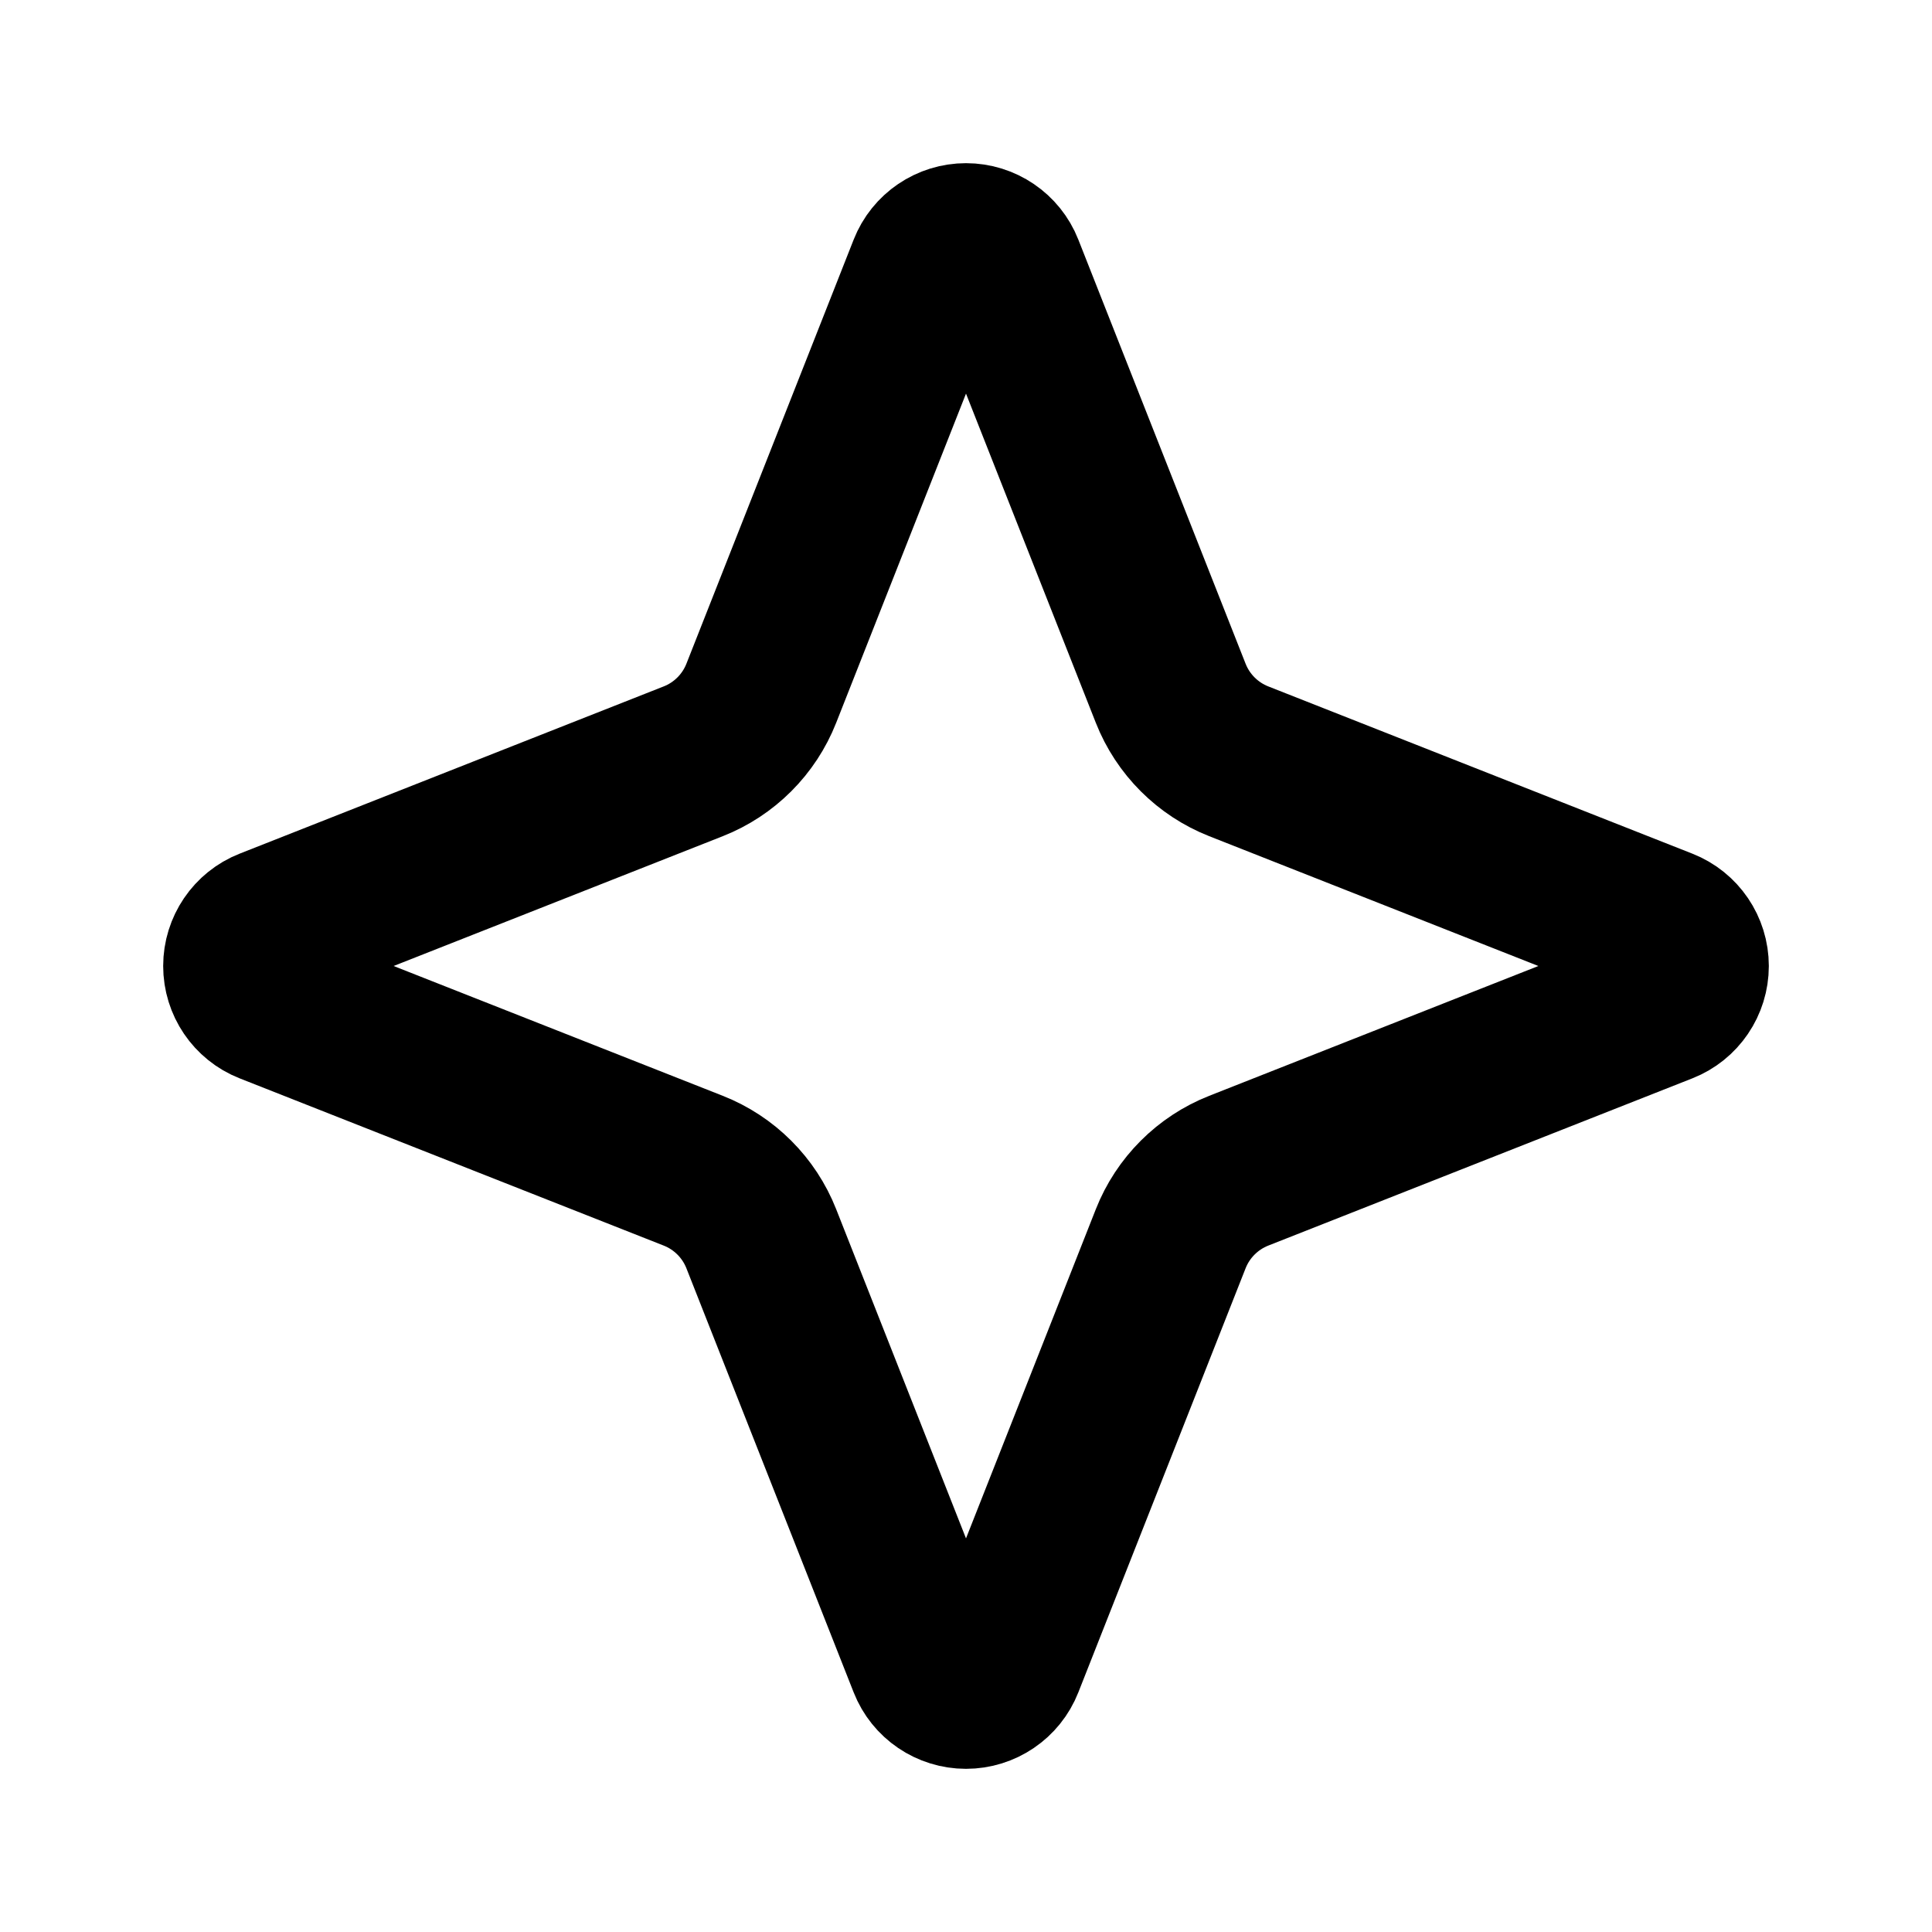
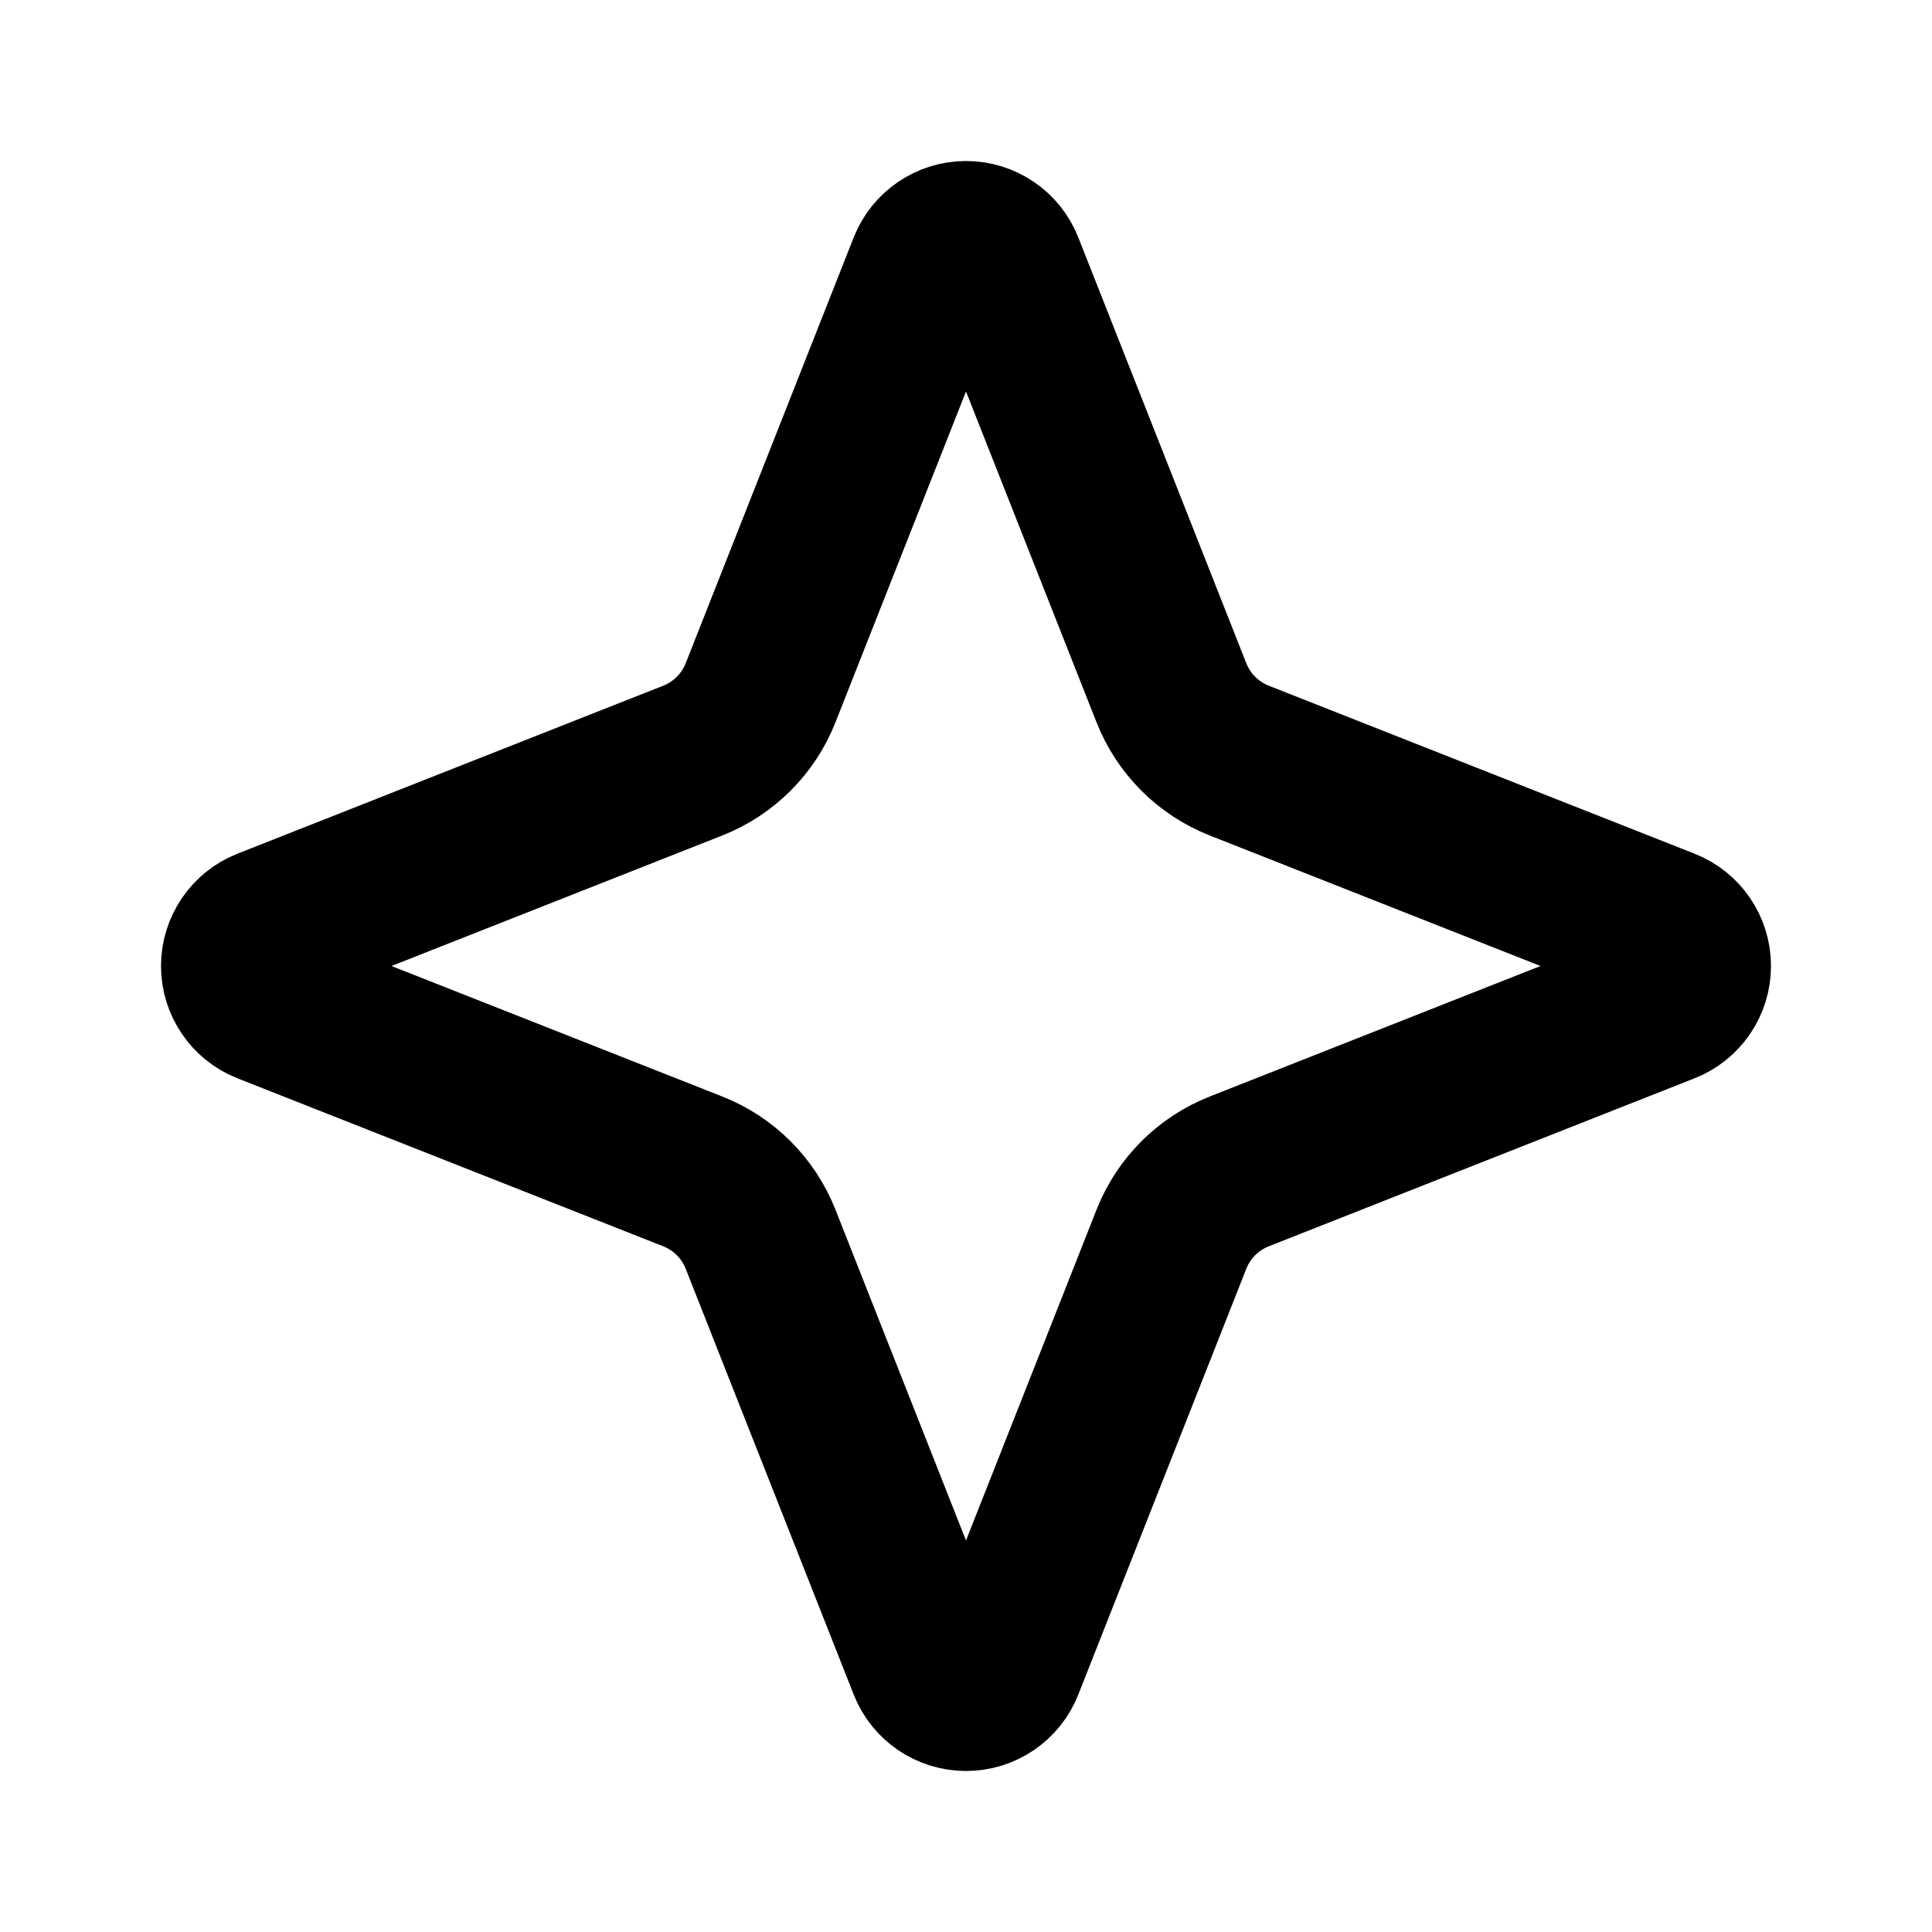
<svg xmlns="http://www.w3.org/2000/svg" width="24" height="24" viewBox="0 0 24 24" fill="none">
-   <path d="M12.465 3.343L14.543 8.612C14.695 8.998 15.002 9.305 15.388 9.457L20.657 11.535C20.848 11.61 20.973 11.795 20.973 12C20.973 12.205 20.848 12.39 20.657 12.465L15.388 14.543C15.002 14.695 14.695 15.002 14.543 15.388L12.465 20.657C12.39 20.848 12.205 20.973 12 20.973C11.795 20.973 11.61 20.848 11.535 20.657L9.457 15.388C9.305 15.002 8.998 14.695 8.612 14.543L3.343 12.465C3.152 12.39 3.027 12.205 3.027 12C3.027 11.795 3.152 11.61 3.343 11.535L8.612 9.457C8.998 9.305 9.305 8.998 9.457 8.612L11.535 3.343C11.61 3.152 11.795 3.027 12 3.027C12.205 3.027 12.39 3.152 12.465 3.343Z" fill="none" stroke="black" stroke-width="2" stroke-linecap="round" stroke-linejoin="round" />
+   <path d="M12.465 3.317L14.551 8.604C14.703 8.991 15.009 9.297 15.396 9.449L20.683 11.535C20.875 11.61 21 11.795 21 12C21 12.205 20.875 12.39 20.683 12.465L15.396 14.551C15.009 14.703 14.703 15.009 14.551 15.396L12.465 20.683C12.39 20.875 12.205 21 12 21C11.795 21 11.61 20.875 11.535 20.683L9.449 15.396C9.297 15.009 8.991 14.703 8.604 14.551L3.317 12.465C3.126 12.39 3 12.205 3 12C3 11.795 3.126 11.61 3.317 11.535L8.604 9.449C8.991 9.297 9.297 8.991 9.449 8.604L11.535 3.317C11.61 3.126 11.795 3 12 3C12.205 3 12.39 3.126 12.465 3.317Z" fill="none" stroke="black" stroke-width="2" stroke-linecap="round" stroke-linejoin="round" />
</svg>
